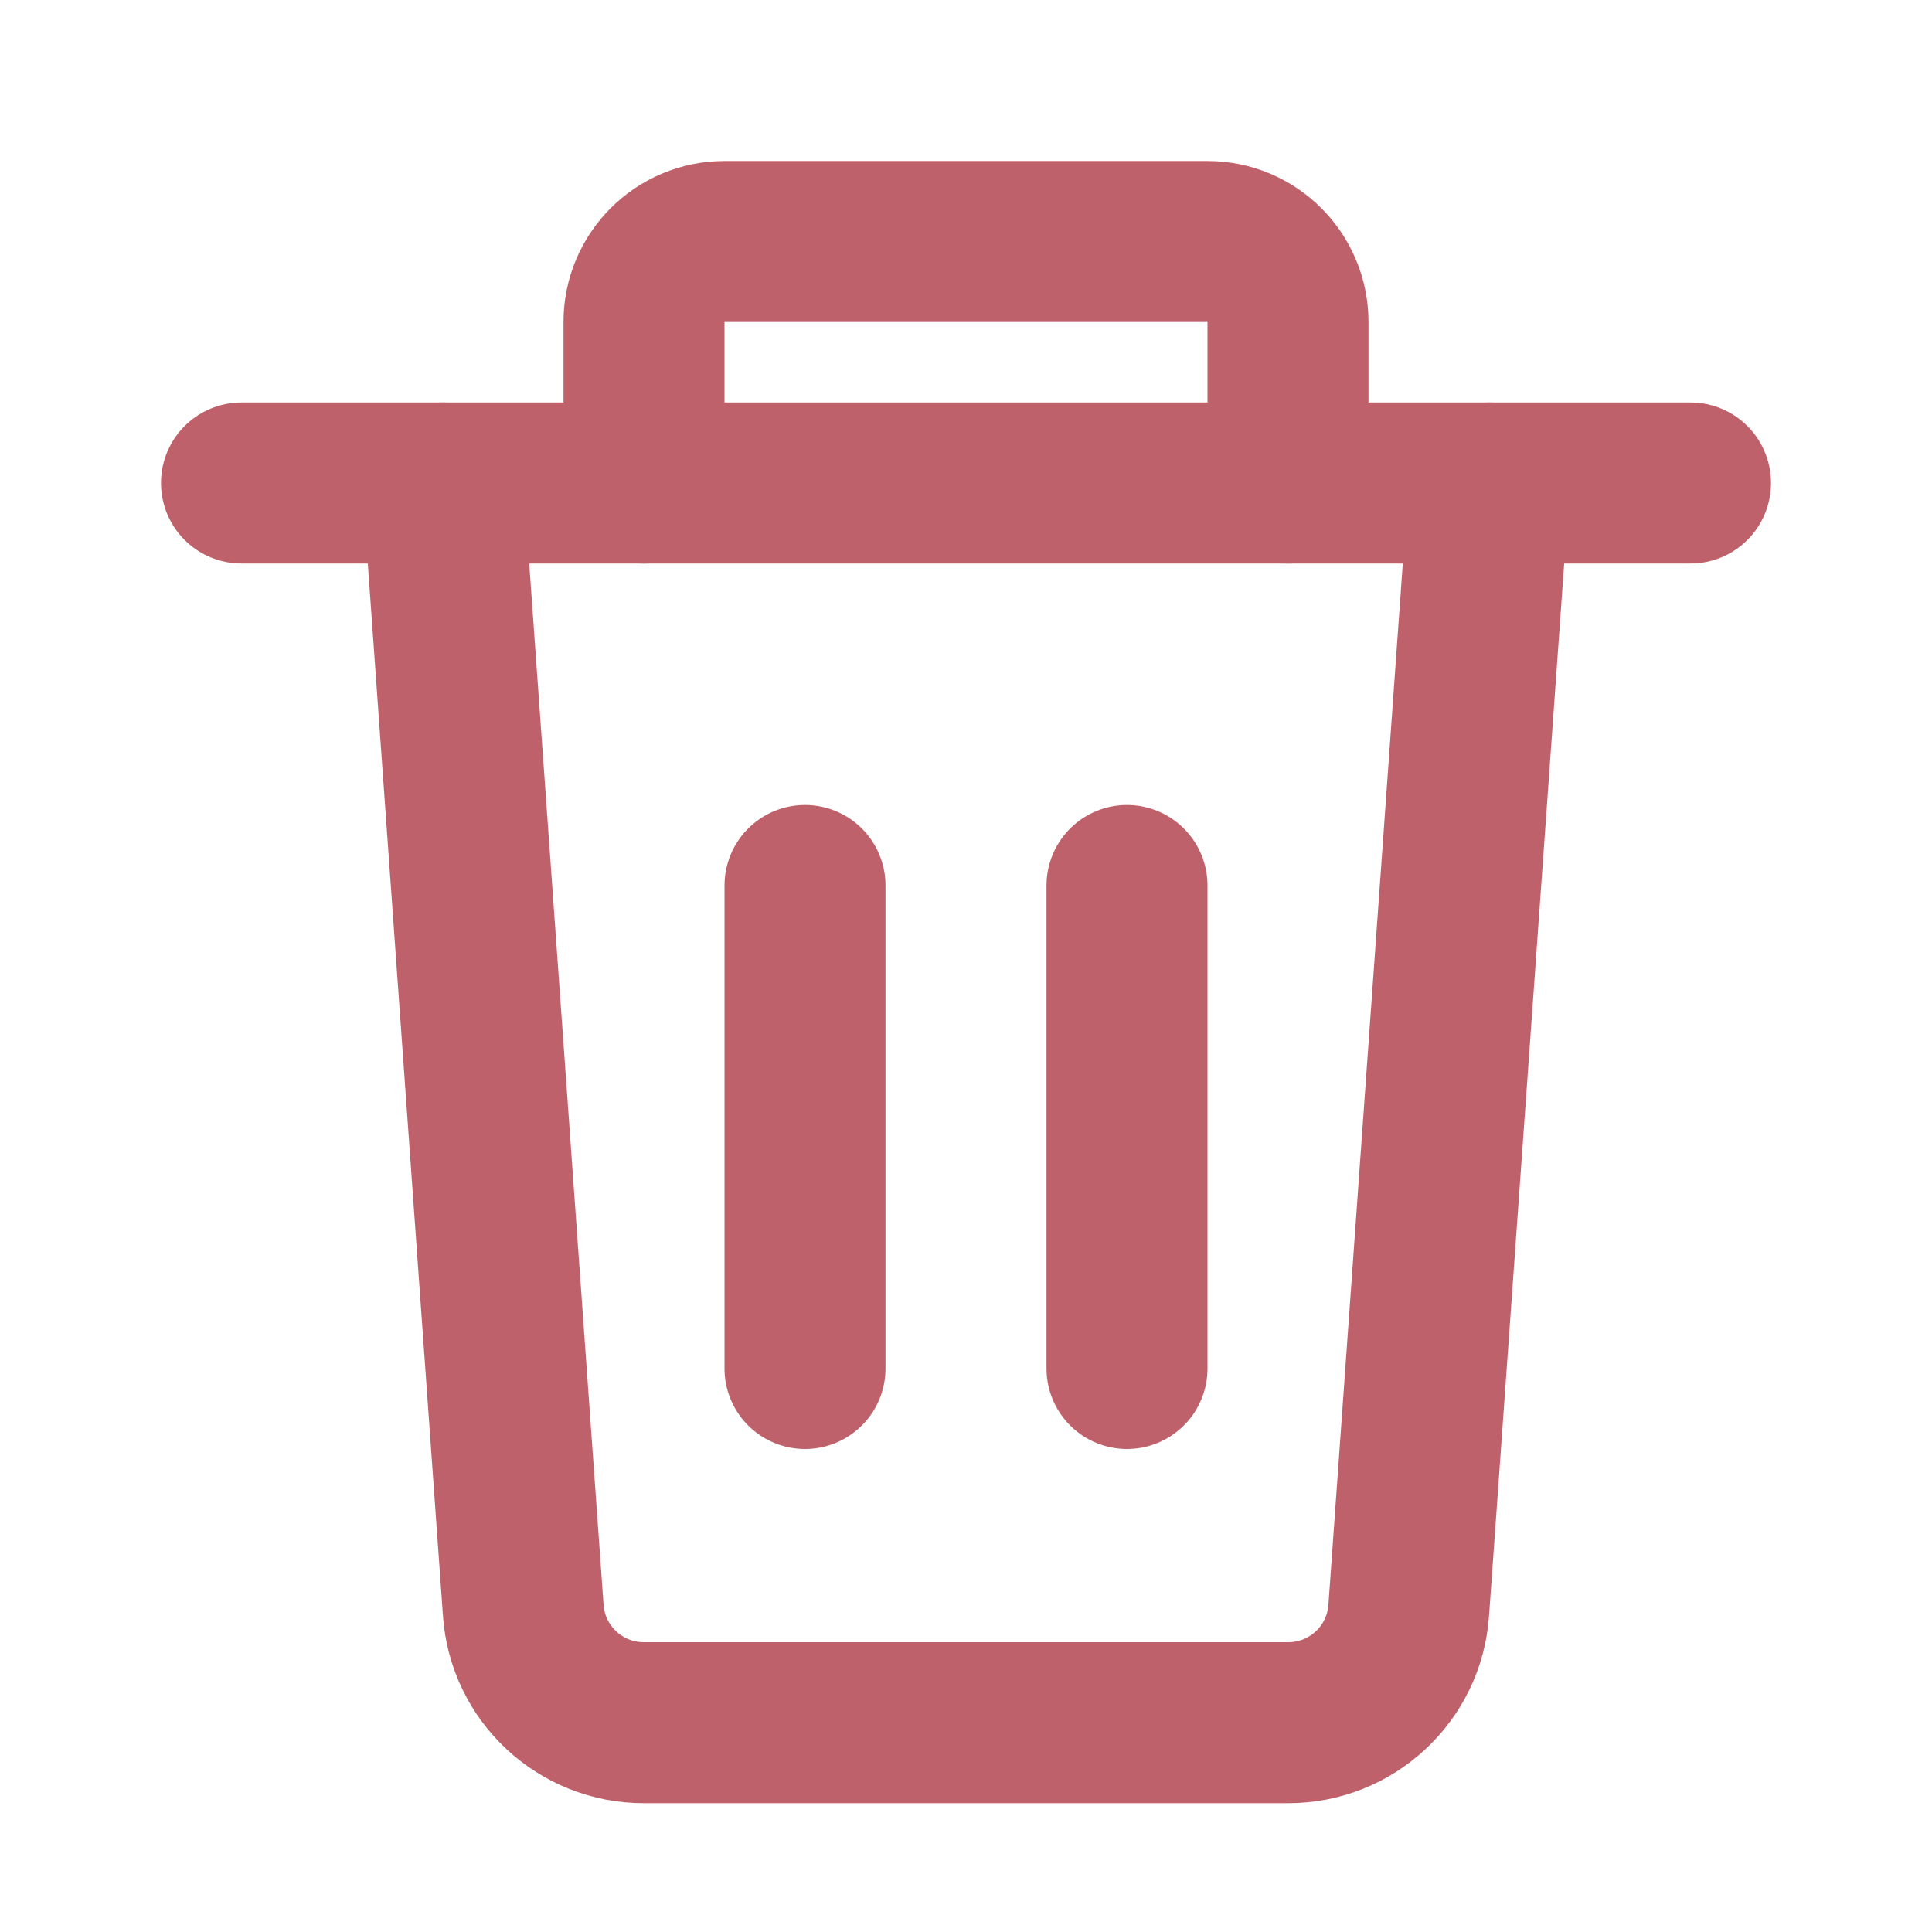
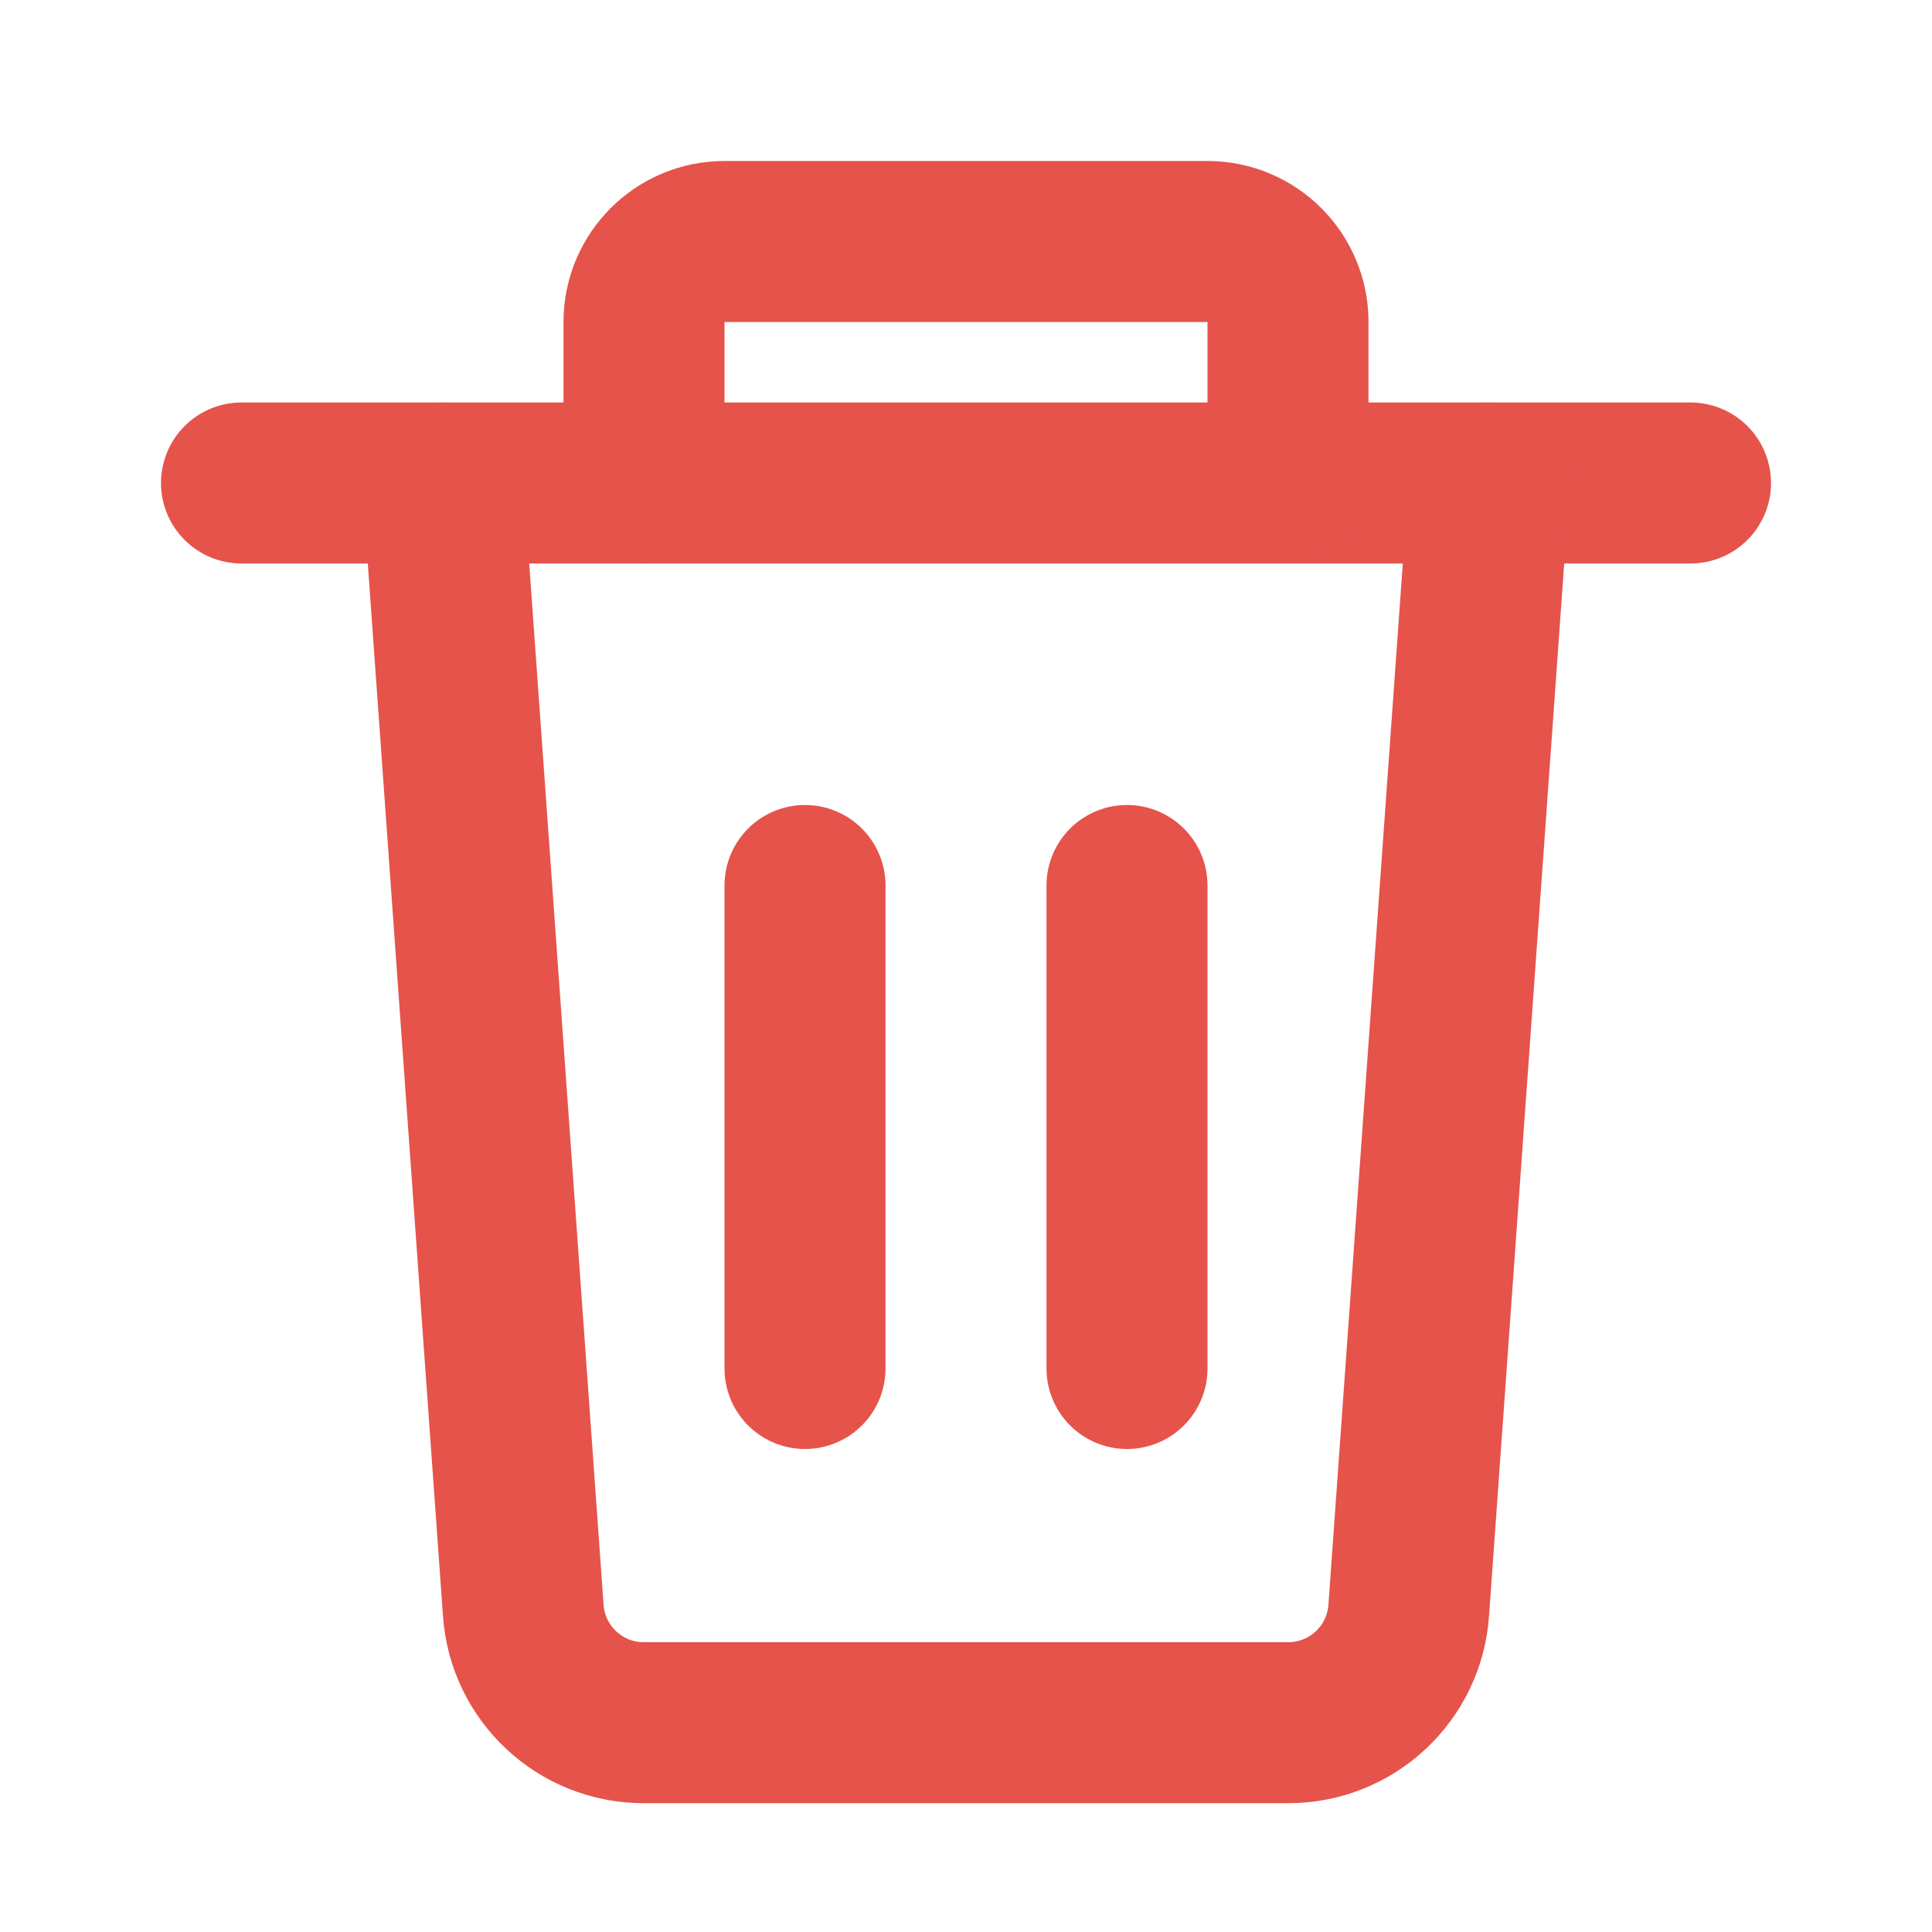
- <svg xmlns="http://www.w3.org/2000/svg" width="24" height="24" viewBox="0 0 24 24" fill="none" stroke="#bf616a" stroke-width="2" stroke-linecap="round" stroke-linejoin="round">
+ <svg xmlns="http://www.w3.org/2000/svg" width="24" height="24" viewBox="0 0 24 24" fill="none" stroke="#e5534b" stroke-width="2" stroke-linecap="round" stroke-linejoin="round">
  <polyline points="3 6 21 6" />
  <path d="M8 6V4a1 1 0 0 1 1-1h6a1 1 0 0 1 1 1v2" />
  <path d="M5.5 6l1 14a1.5 1.5 0 0 0 1.5 1.4h8a1.5 1.5 0 0 0 1.5-1.4l1-14" />
  <line x1="10" y1="11" x2="10" y2="17" />
  <line x1="14" y1="11" x2="14" y2="17" />
</svg>
